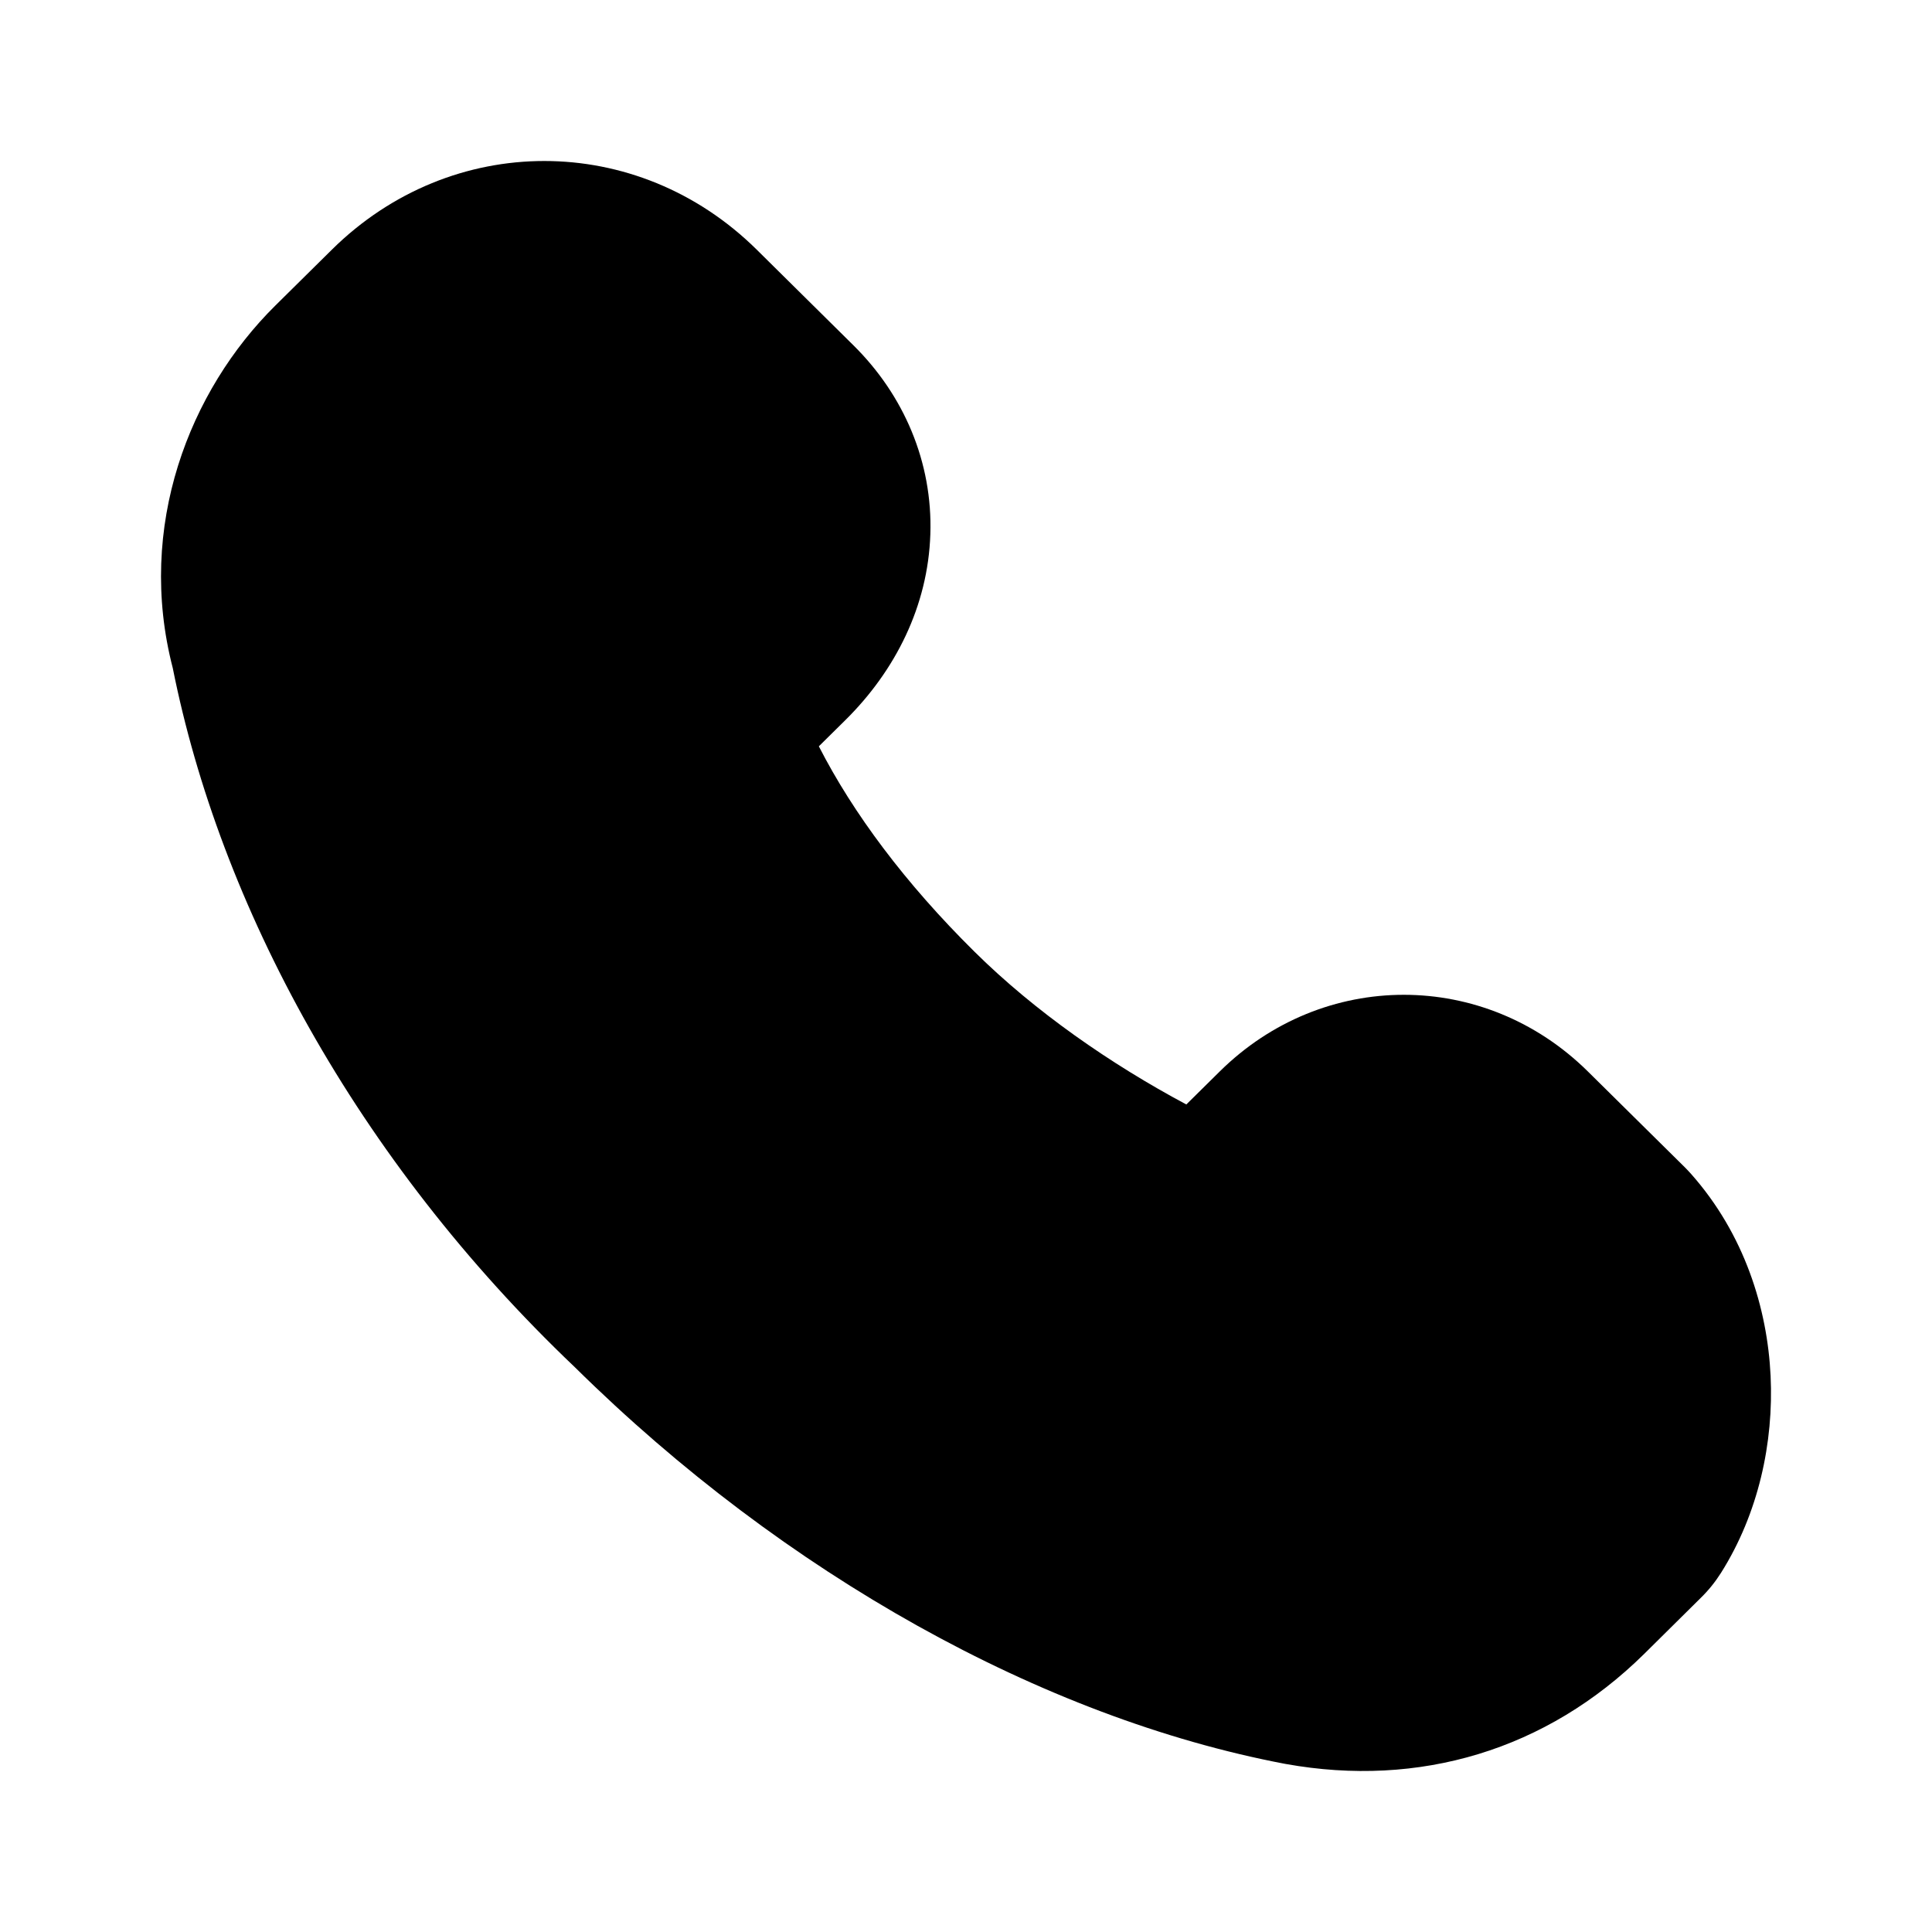
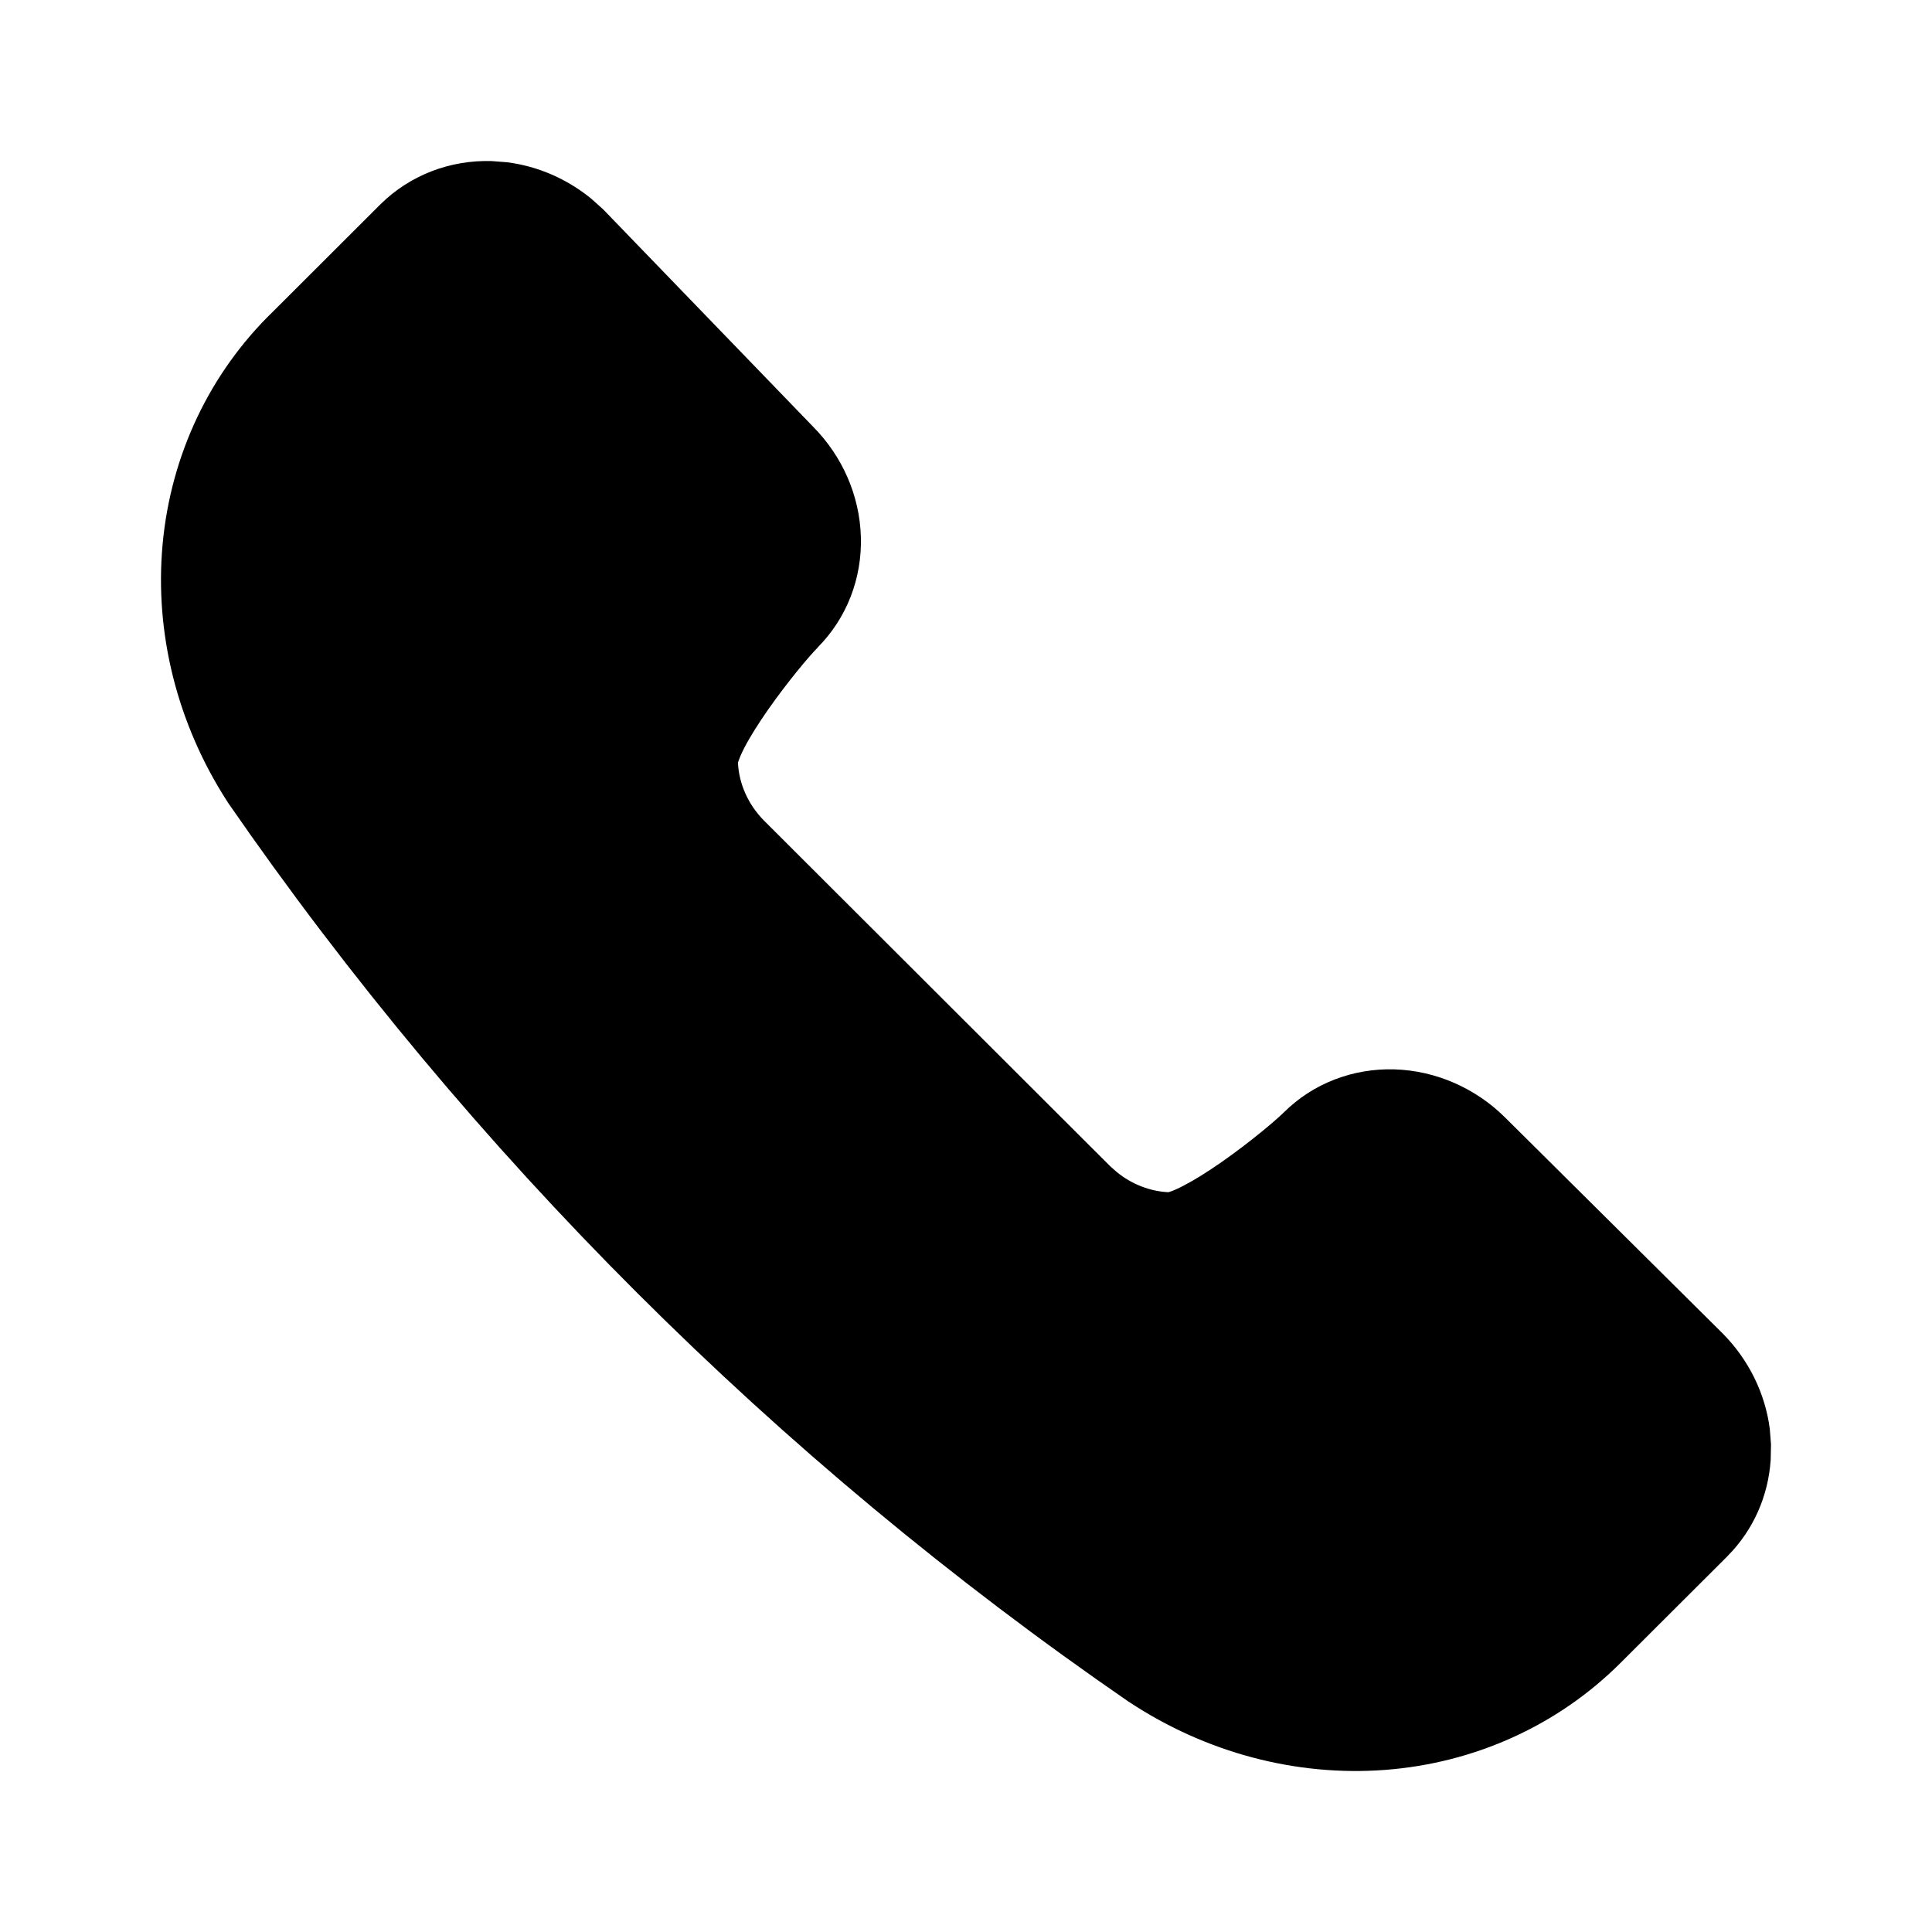
<svg xmlns="http://www.w3.org/2000/svg" width="24" height="24" viewBox="0 0 24 24">
-   <path fill-rule="evenodd" clip-rule="evenodd" d="M9.4 3.101C7.914 1.633 5.608 1.633 4.123 3.101L3.421 3.795C2.351 4.853 1.691 6.542 2.146 8.298C2.731 11.232 4.418 14.394 7.143 16.986C9.748 19.557 12.953 21.338 15.957 21.91L15.974 21.913C17.627 22.21 19.21 21.745 20.428 20.542L21.129 19.848C21.224 19.755 21.307 19.652 21.378 19.54C21.844 18.802 22.035 17.919 21.995 17.091C21.955 16.255 21.671 15.333 21.009 14.585C20.983 14.556 20.956 14.527 20.929 14.5L19.726 13.311C18.441 12.04 16.436 12.04 15.151 13.311L14.737 13.72C13.796 13.218 12.856 12.565 12.107 11.824C11.245 10.972 10.597 10.102 10.172 9.271L10.502 8.945C11.122 8.332 11.528 7.529 11.557 6.637C11.587 5.739 11.226 4.907 10.603 4.291L9.4 3.101Z" />
+   <path d="M6.302 2.016C6.684 2.065 7.047 2.224 7.347 2.47L7.492 2.6L7.499 2.607L10.1 5.3C10.463 5.666 10.679 6.155 10.694 6.667C10.71 7.182 10.52 7.677 10.159 8.041L10.16 8.042C10.051 8.151 9.782 8.472 9.541 8.816C9.422 8.987 9.318 9.151 9.247 9.288C9.212 9.356 9.189 9.41 9.176 9.448C9.172 9.459 9.169 9.467 9.167 9.473C9.179 9.733 9.292 9.993 9.49 10.193L13.79 14.486L13.87 14.557C14.057 14.711 14.285 14.799 14.514 14.81C14.519 14.808 14.528 14.806 14.54 14.802C14.578 14.789 14.632 14.766 14.7 14.73C14.838 14.659 15.002 14.556 15.173 14.437C15.518 14.196 15.838 13.927 15.949 13.818C16.312 13.457 16.809 13.269 17.323 13.284C17.838 13.3 18.331 13.518 18.698 13.883L21.397 16.562L21.4 16.565C21.72 16.888 21.928 17.306 21.985 17.751L22 17.944L21.996 18.136C21.966 18.584 21.781 19.006 21.463 19.327L21.462 19.329L20.126 20.662C19.351 21.434 18.32 21.901 17.21 21.986C16.1 22.071 14.977 21.771 14.027 21.143L14.02 21.139C9.646 18.128 5.846 14.334 2.83 9.968L2.827 9.961L2.822 9.955C2.204 8.996 1.918 7.87 2.02 6.761C2.122 5.651 2.607 4.628 3.396 3.866L4.728 2.536C5.094 2.175 5.592 1.985 6.11 2.001L6.302 2.016Z" />
</svg>
